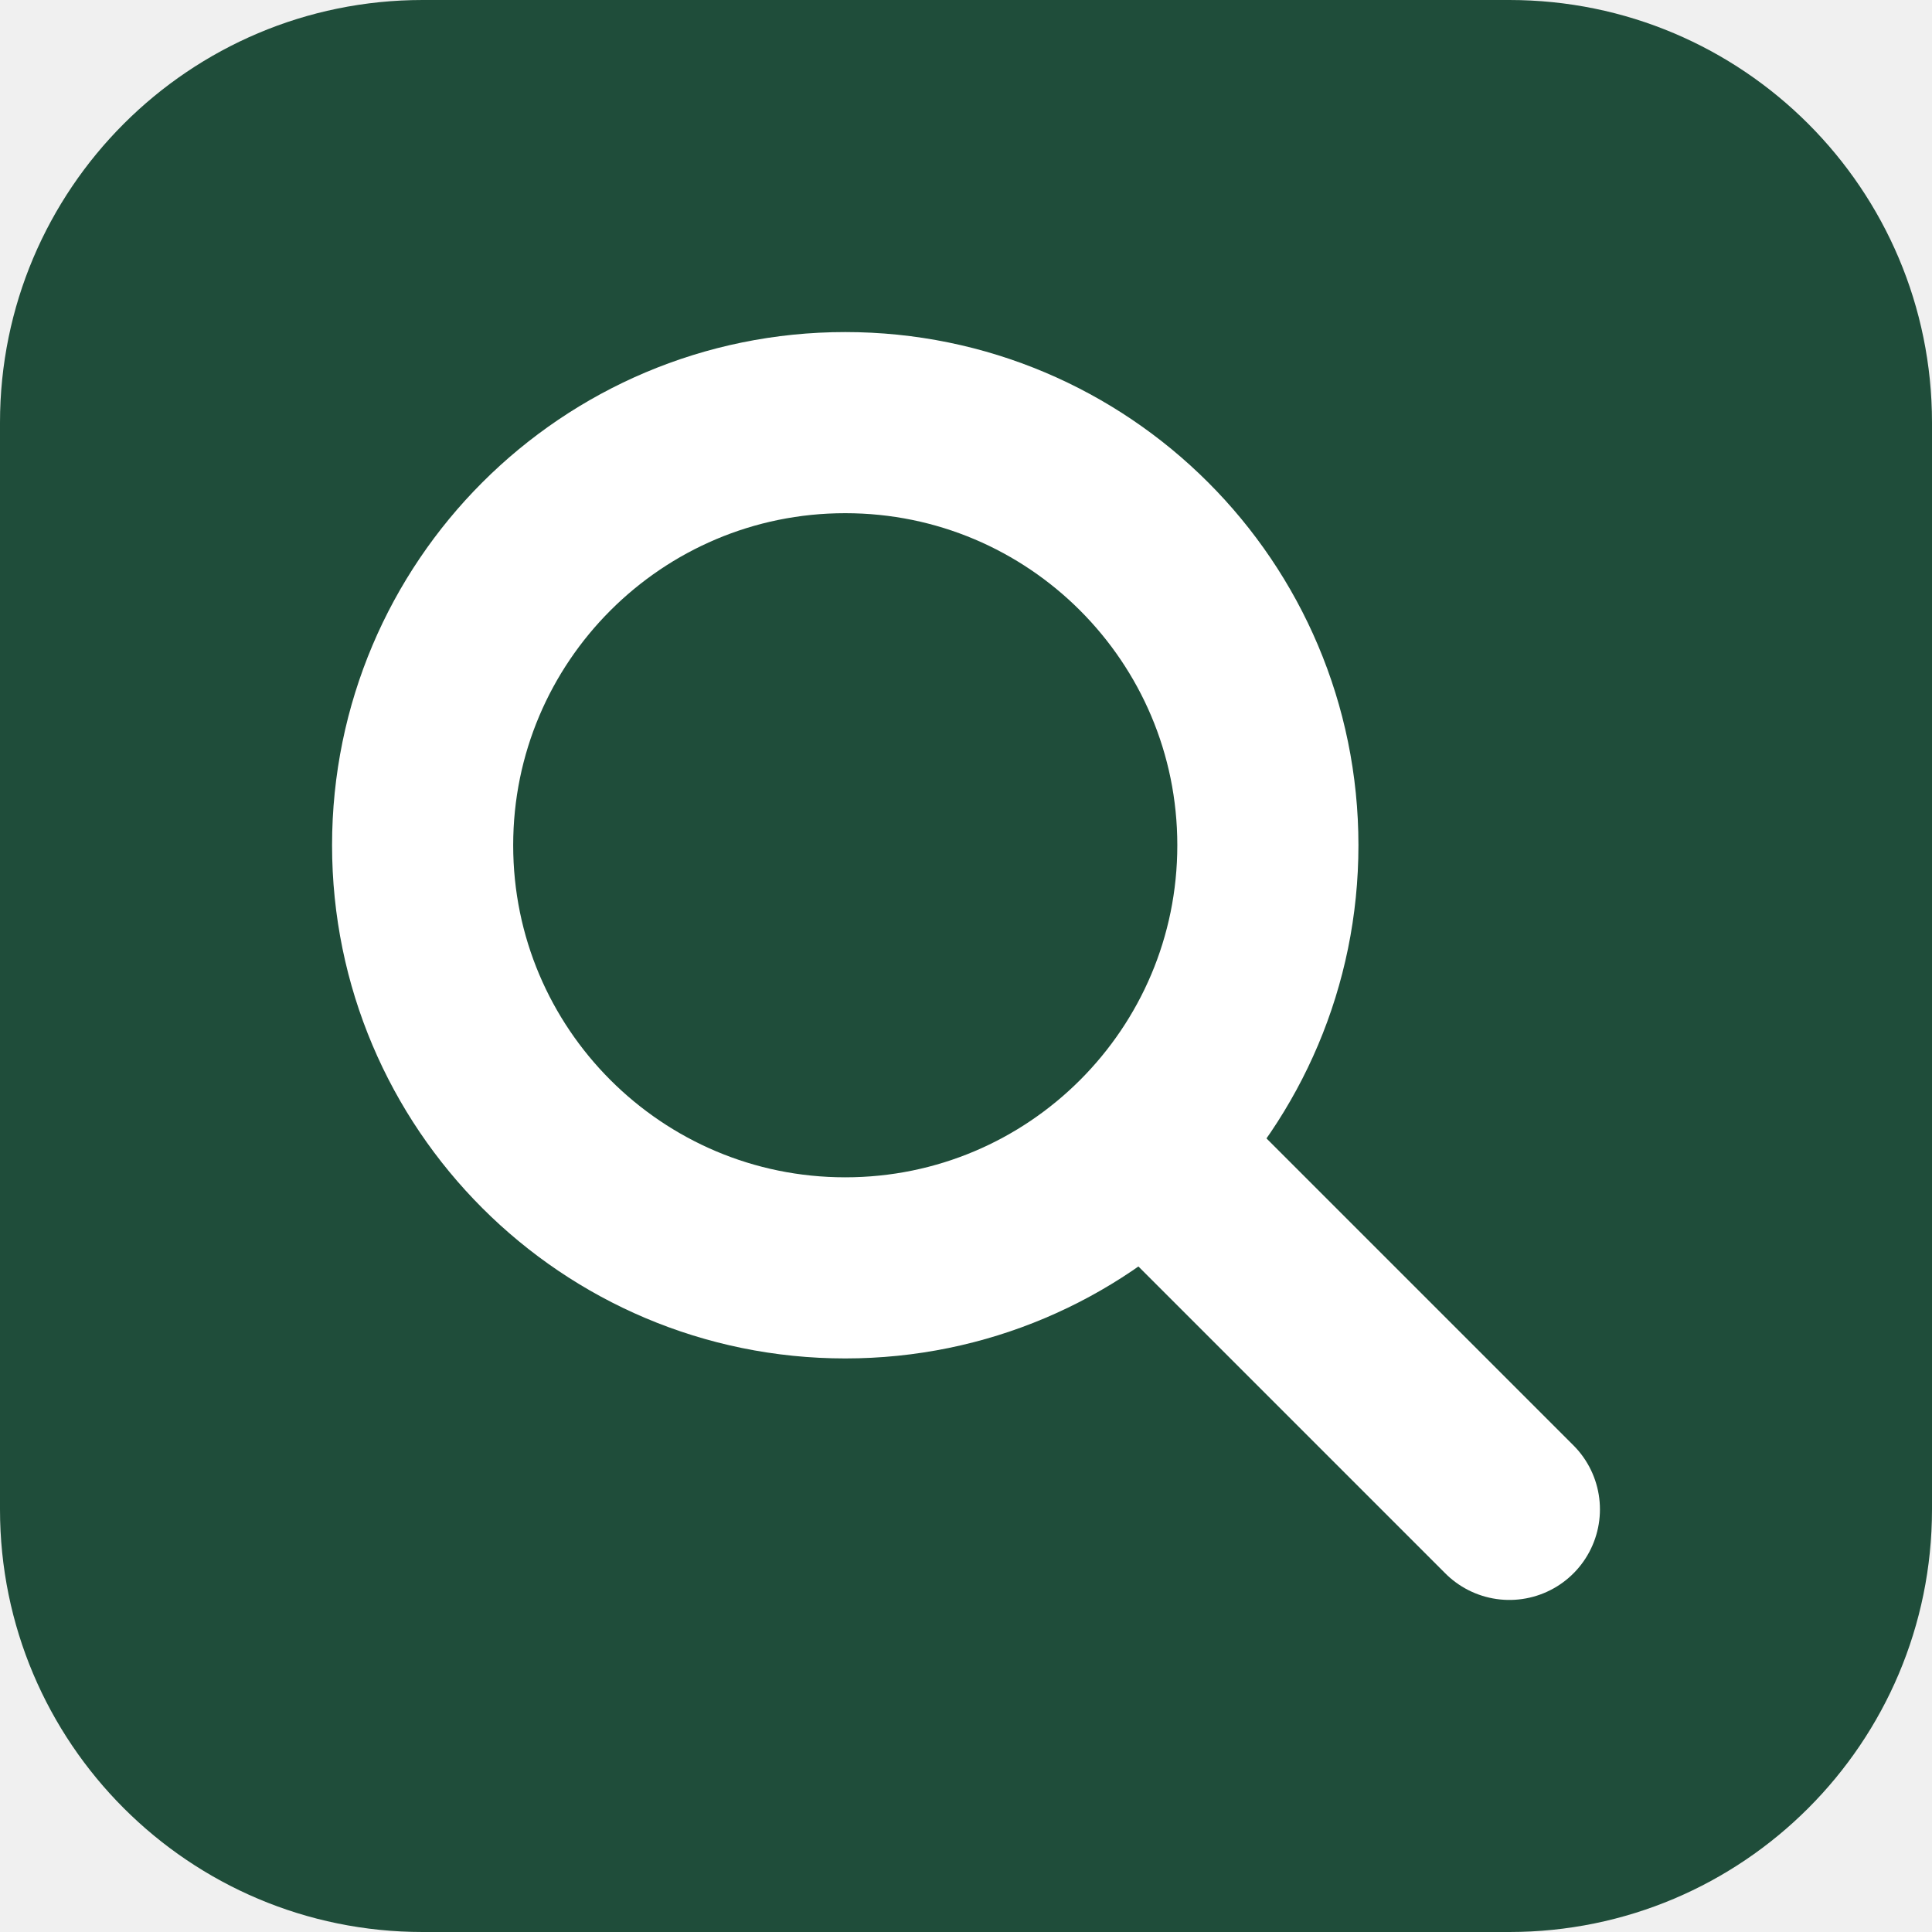
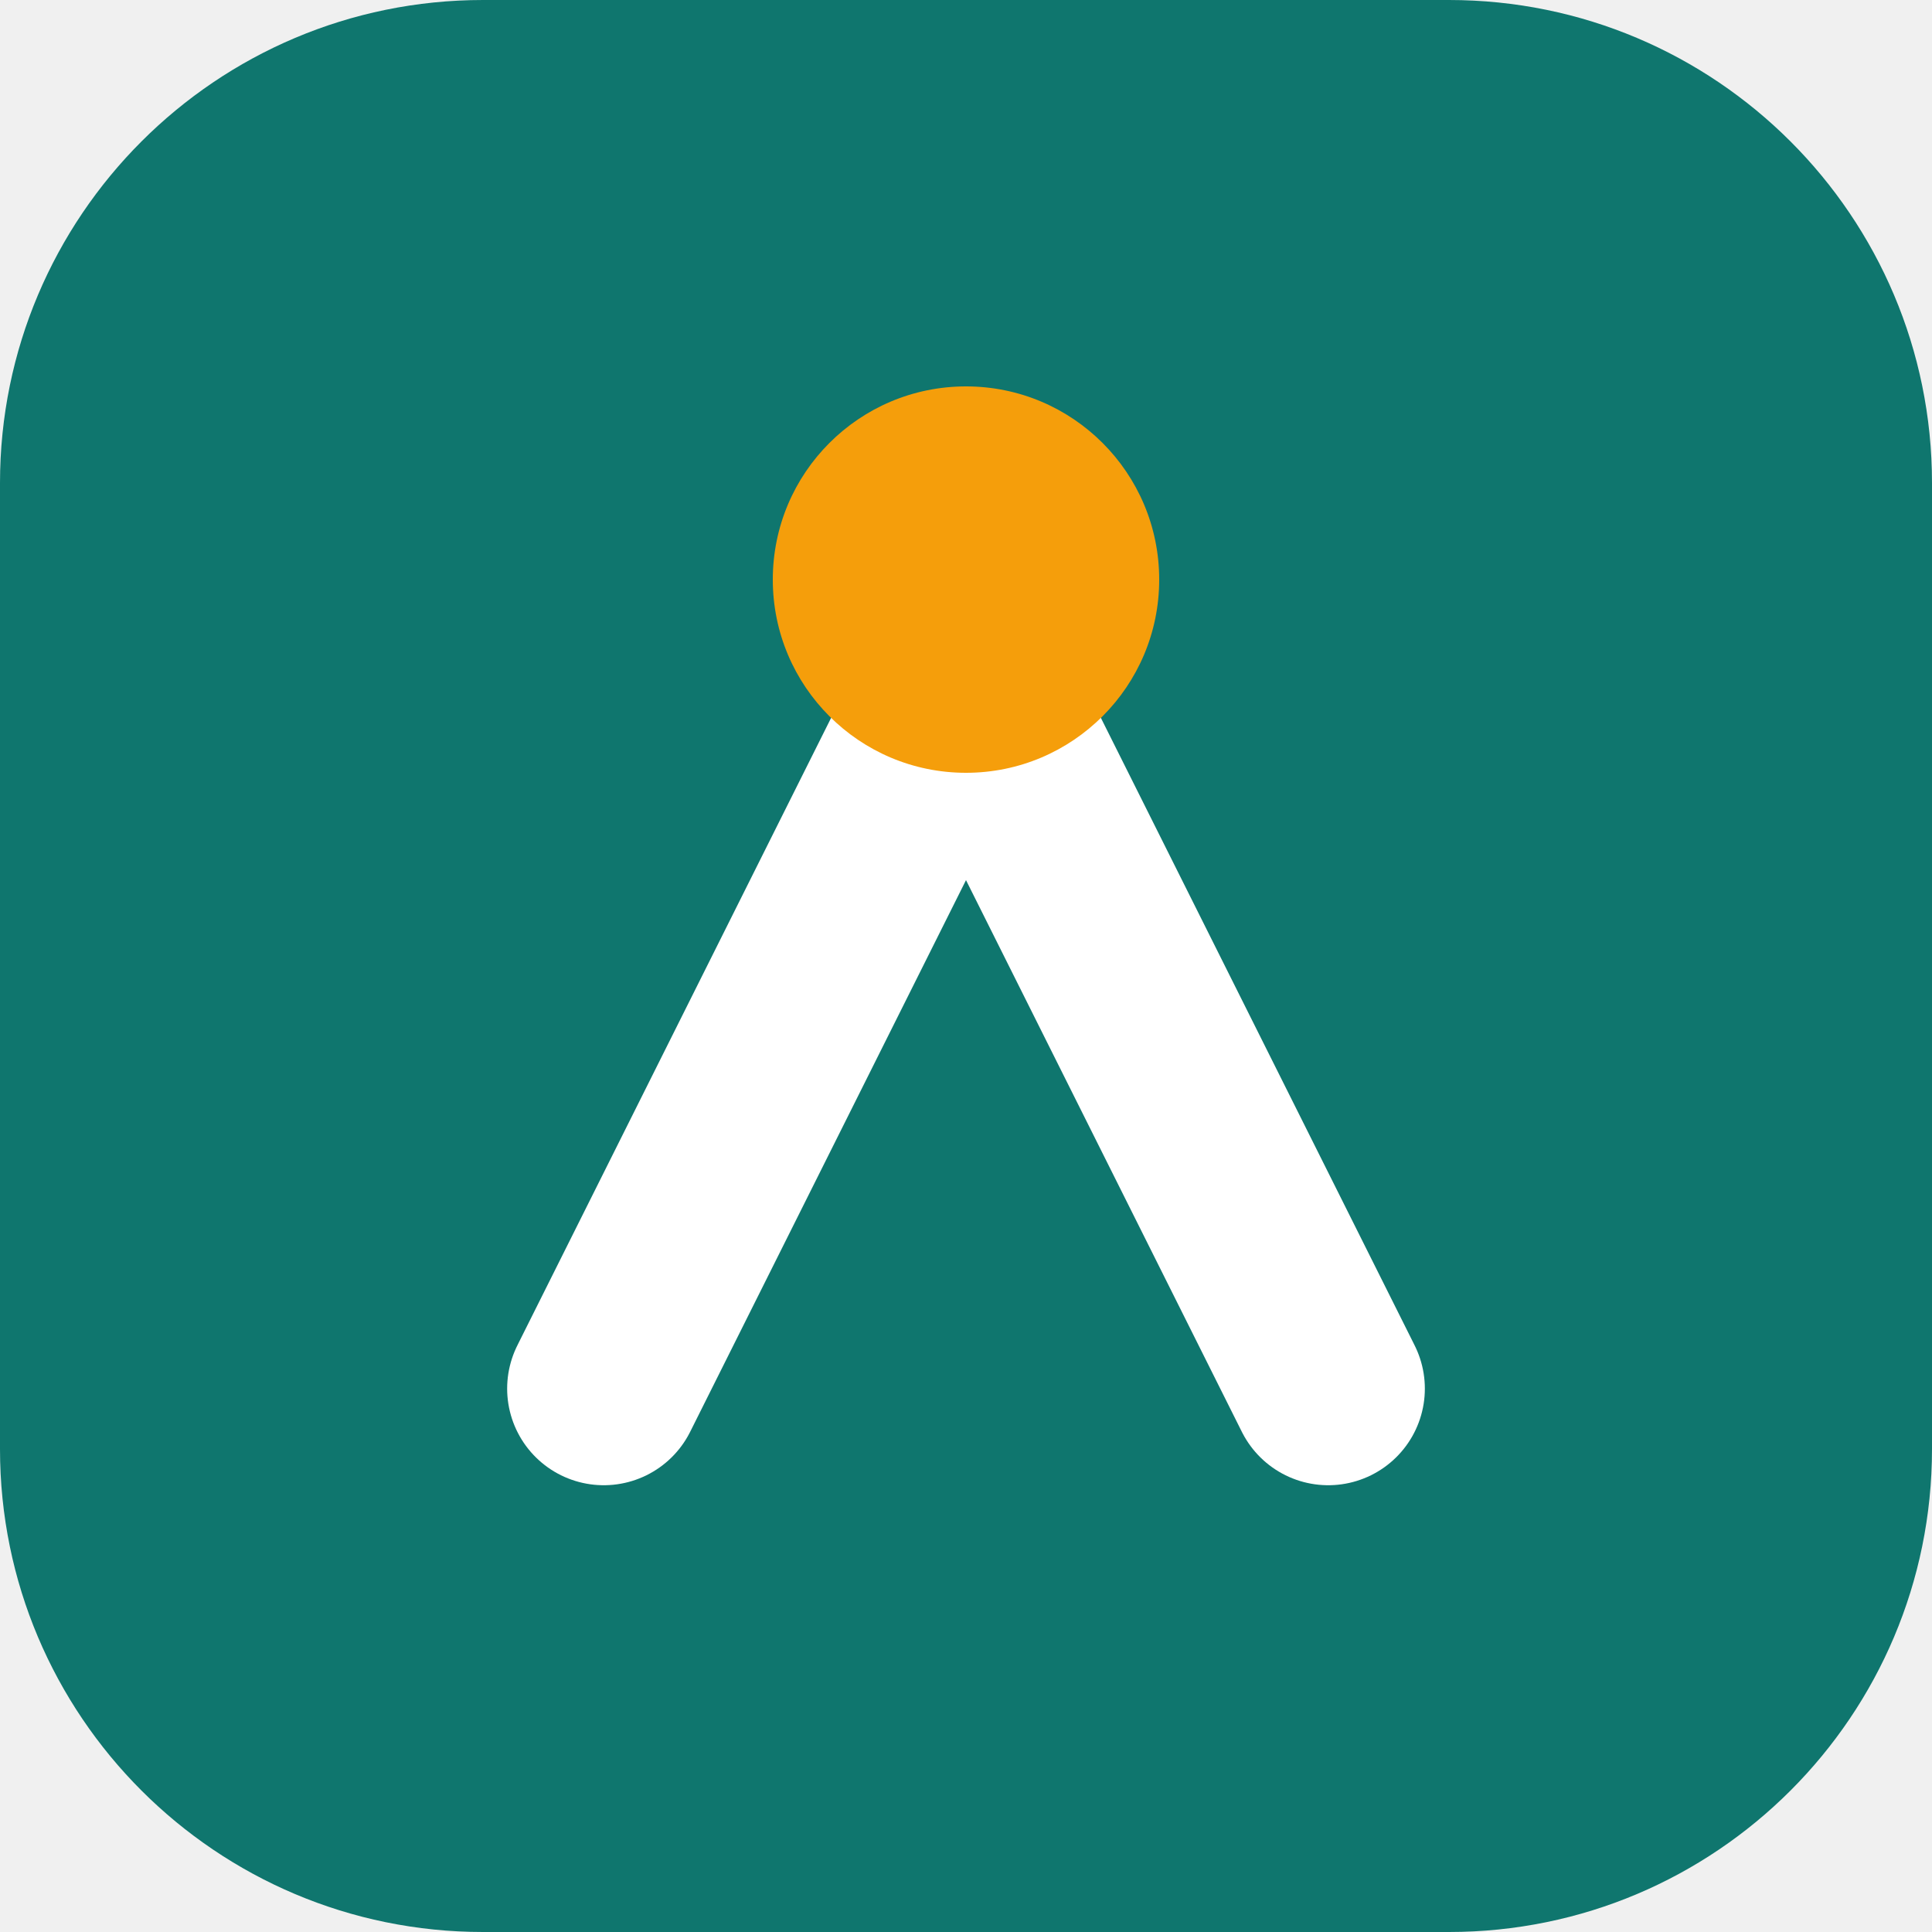
<svg xmlns="http://www.w3.org/2000/svg" viewBox="0 0 32 32">
-   <rect width="32" height="32" rx="7" fill="#1f4d3a" />
-   <circle cx="14" cy="14" r="7" fill="none" stroke="#fff" stroke-width="3" />
-   <path d="M19.5 19.5 25 25" stroke="#fff" stroke-width="3" stroke-linecap="round" />
+   <rect width="32" height="32" rx="8" fill="#0f766e" />
+   <path d="M10 23 16 11l6 12" fill="none" stroke="#fff" stroke-width="3.2" stroke-linecap="round" stroke-linejoin="round" />
+   <circle cx="16" cy="9.6" r="3.2" fill="#f59e0b" />
</svg>
